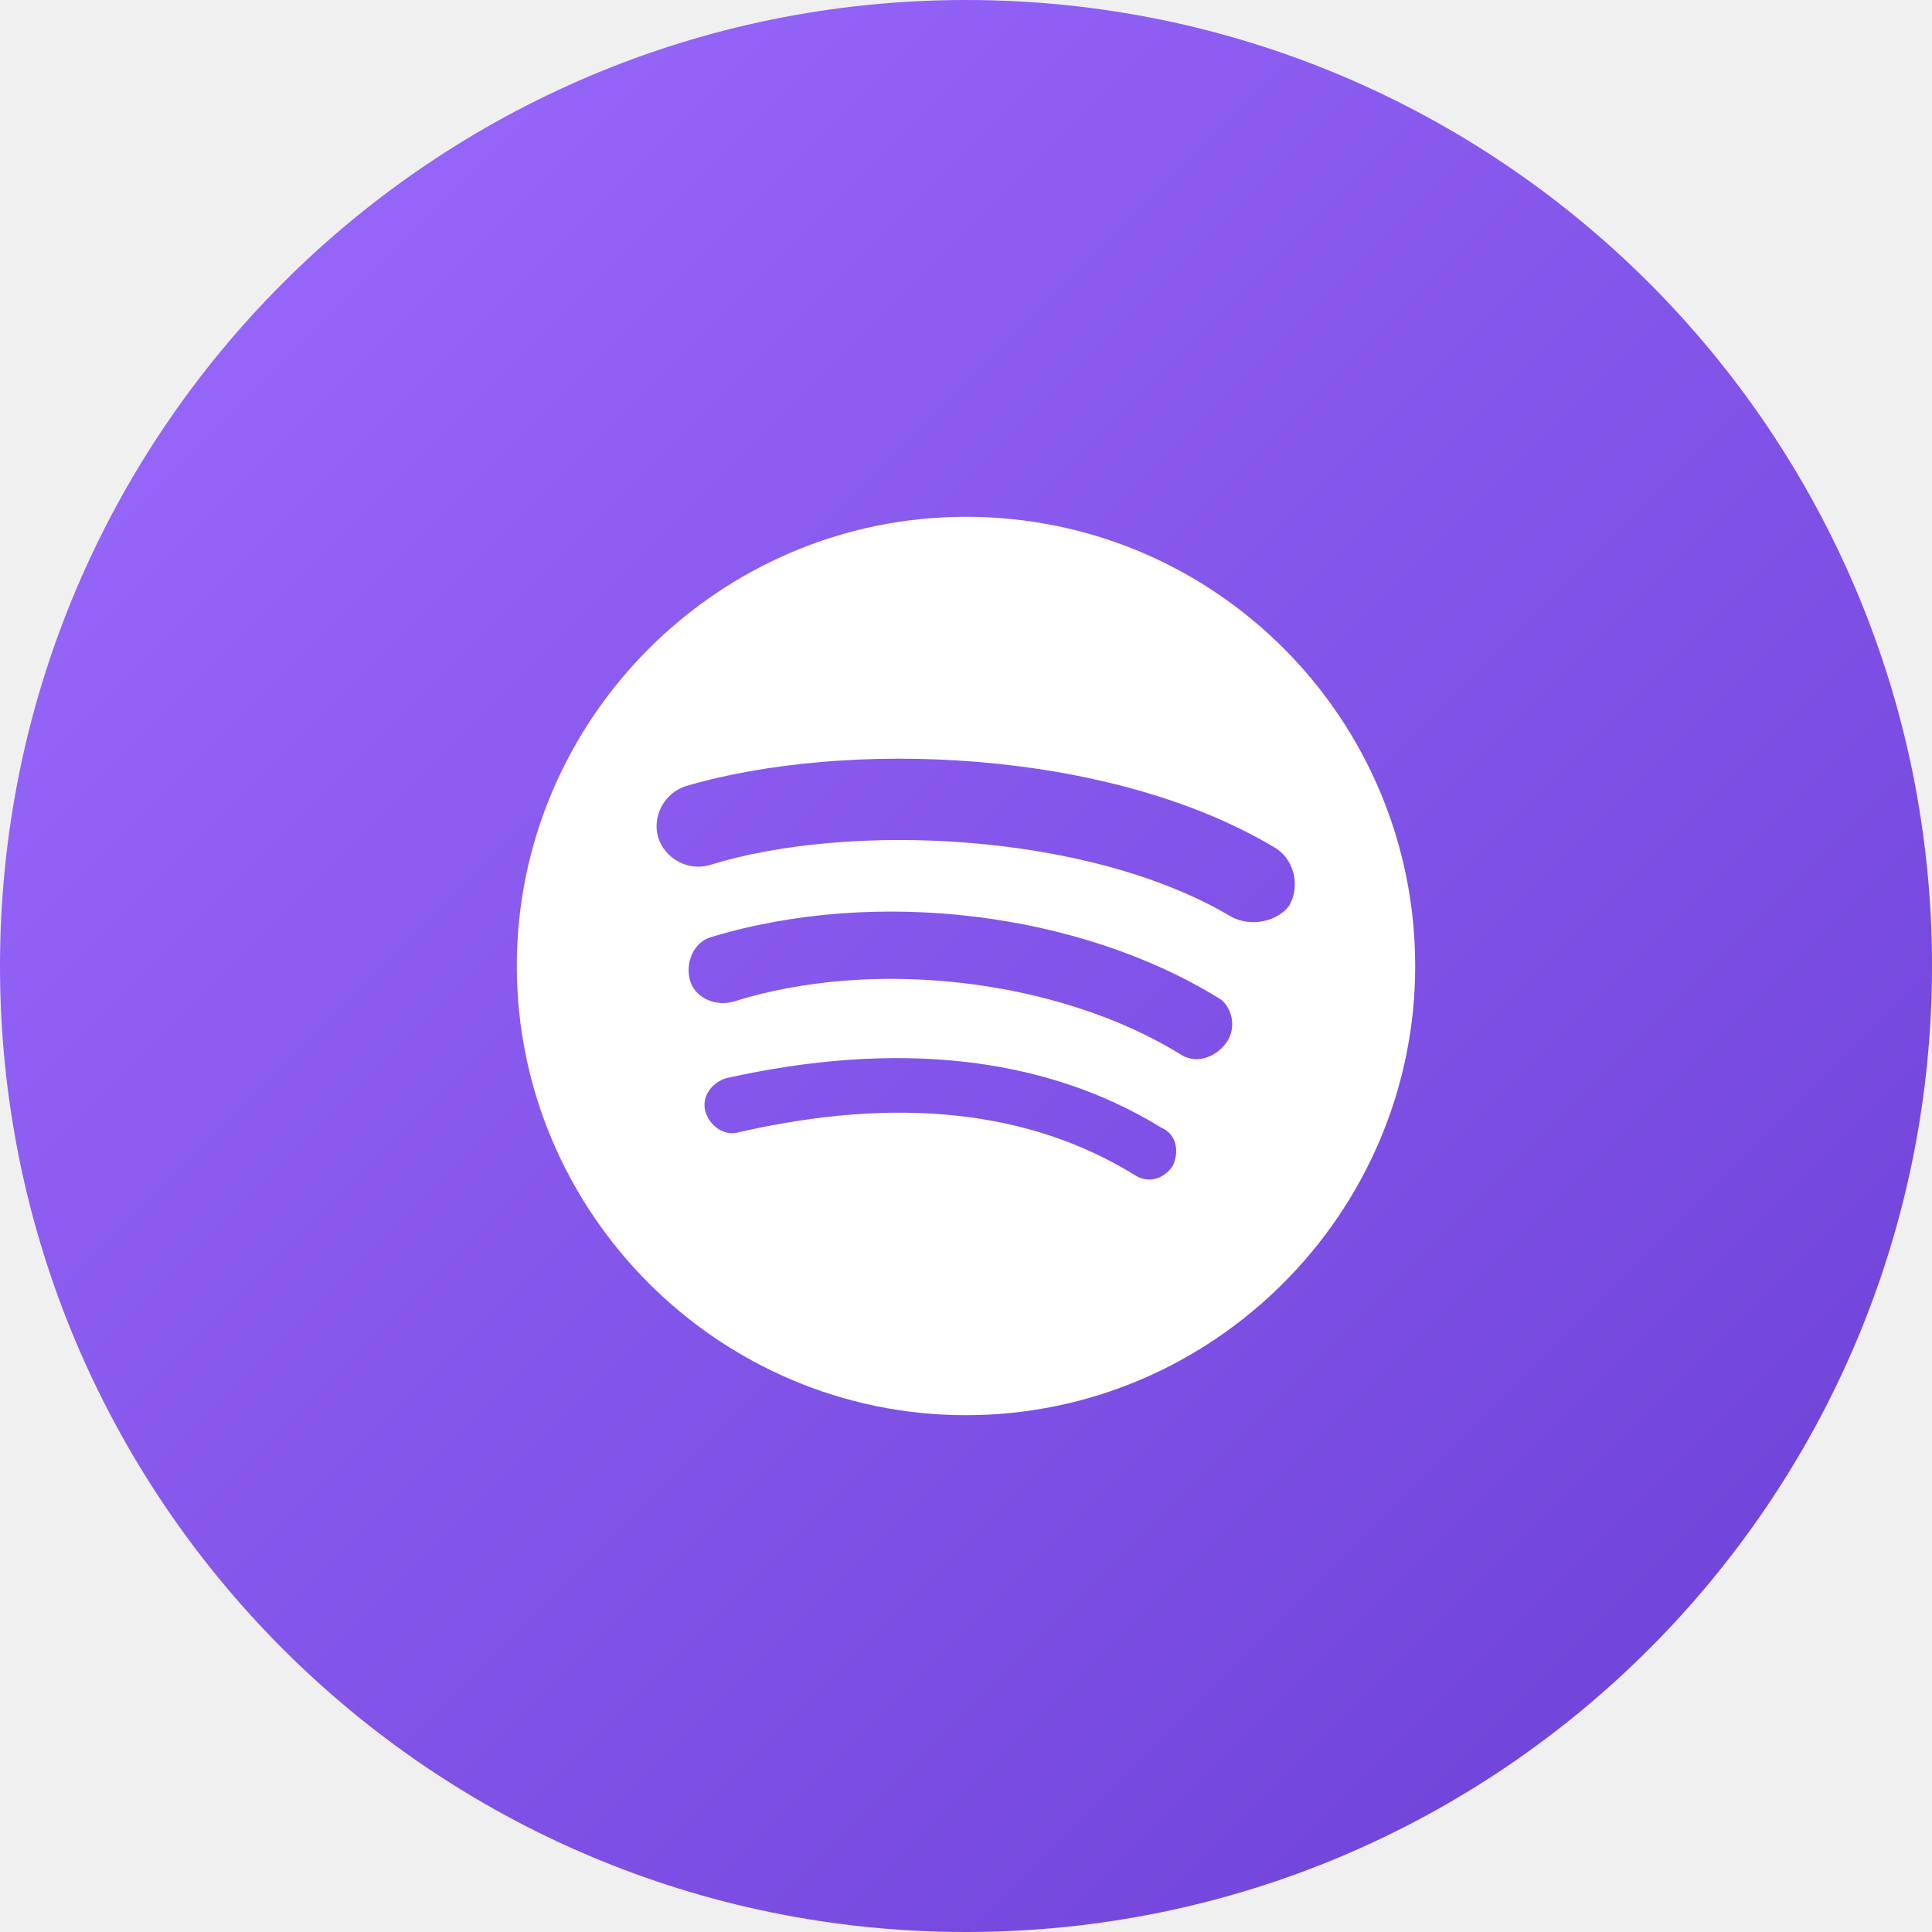
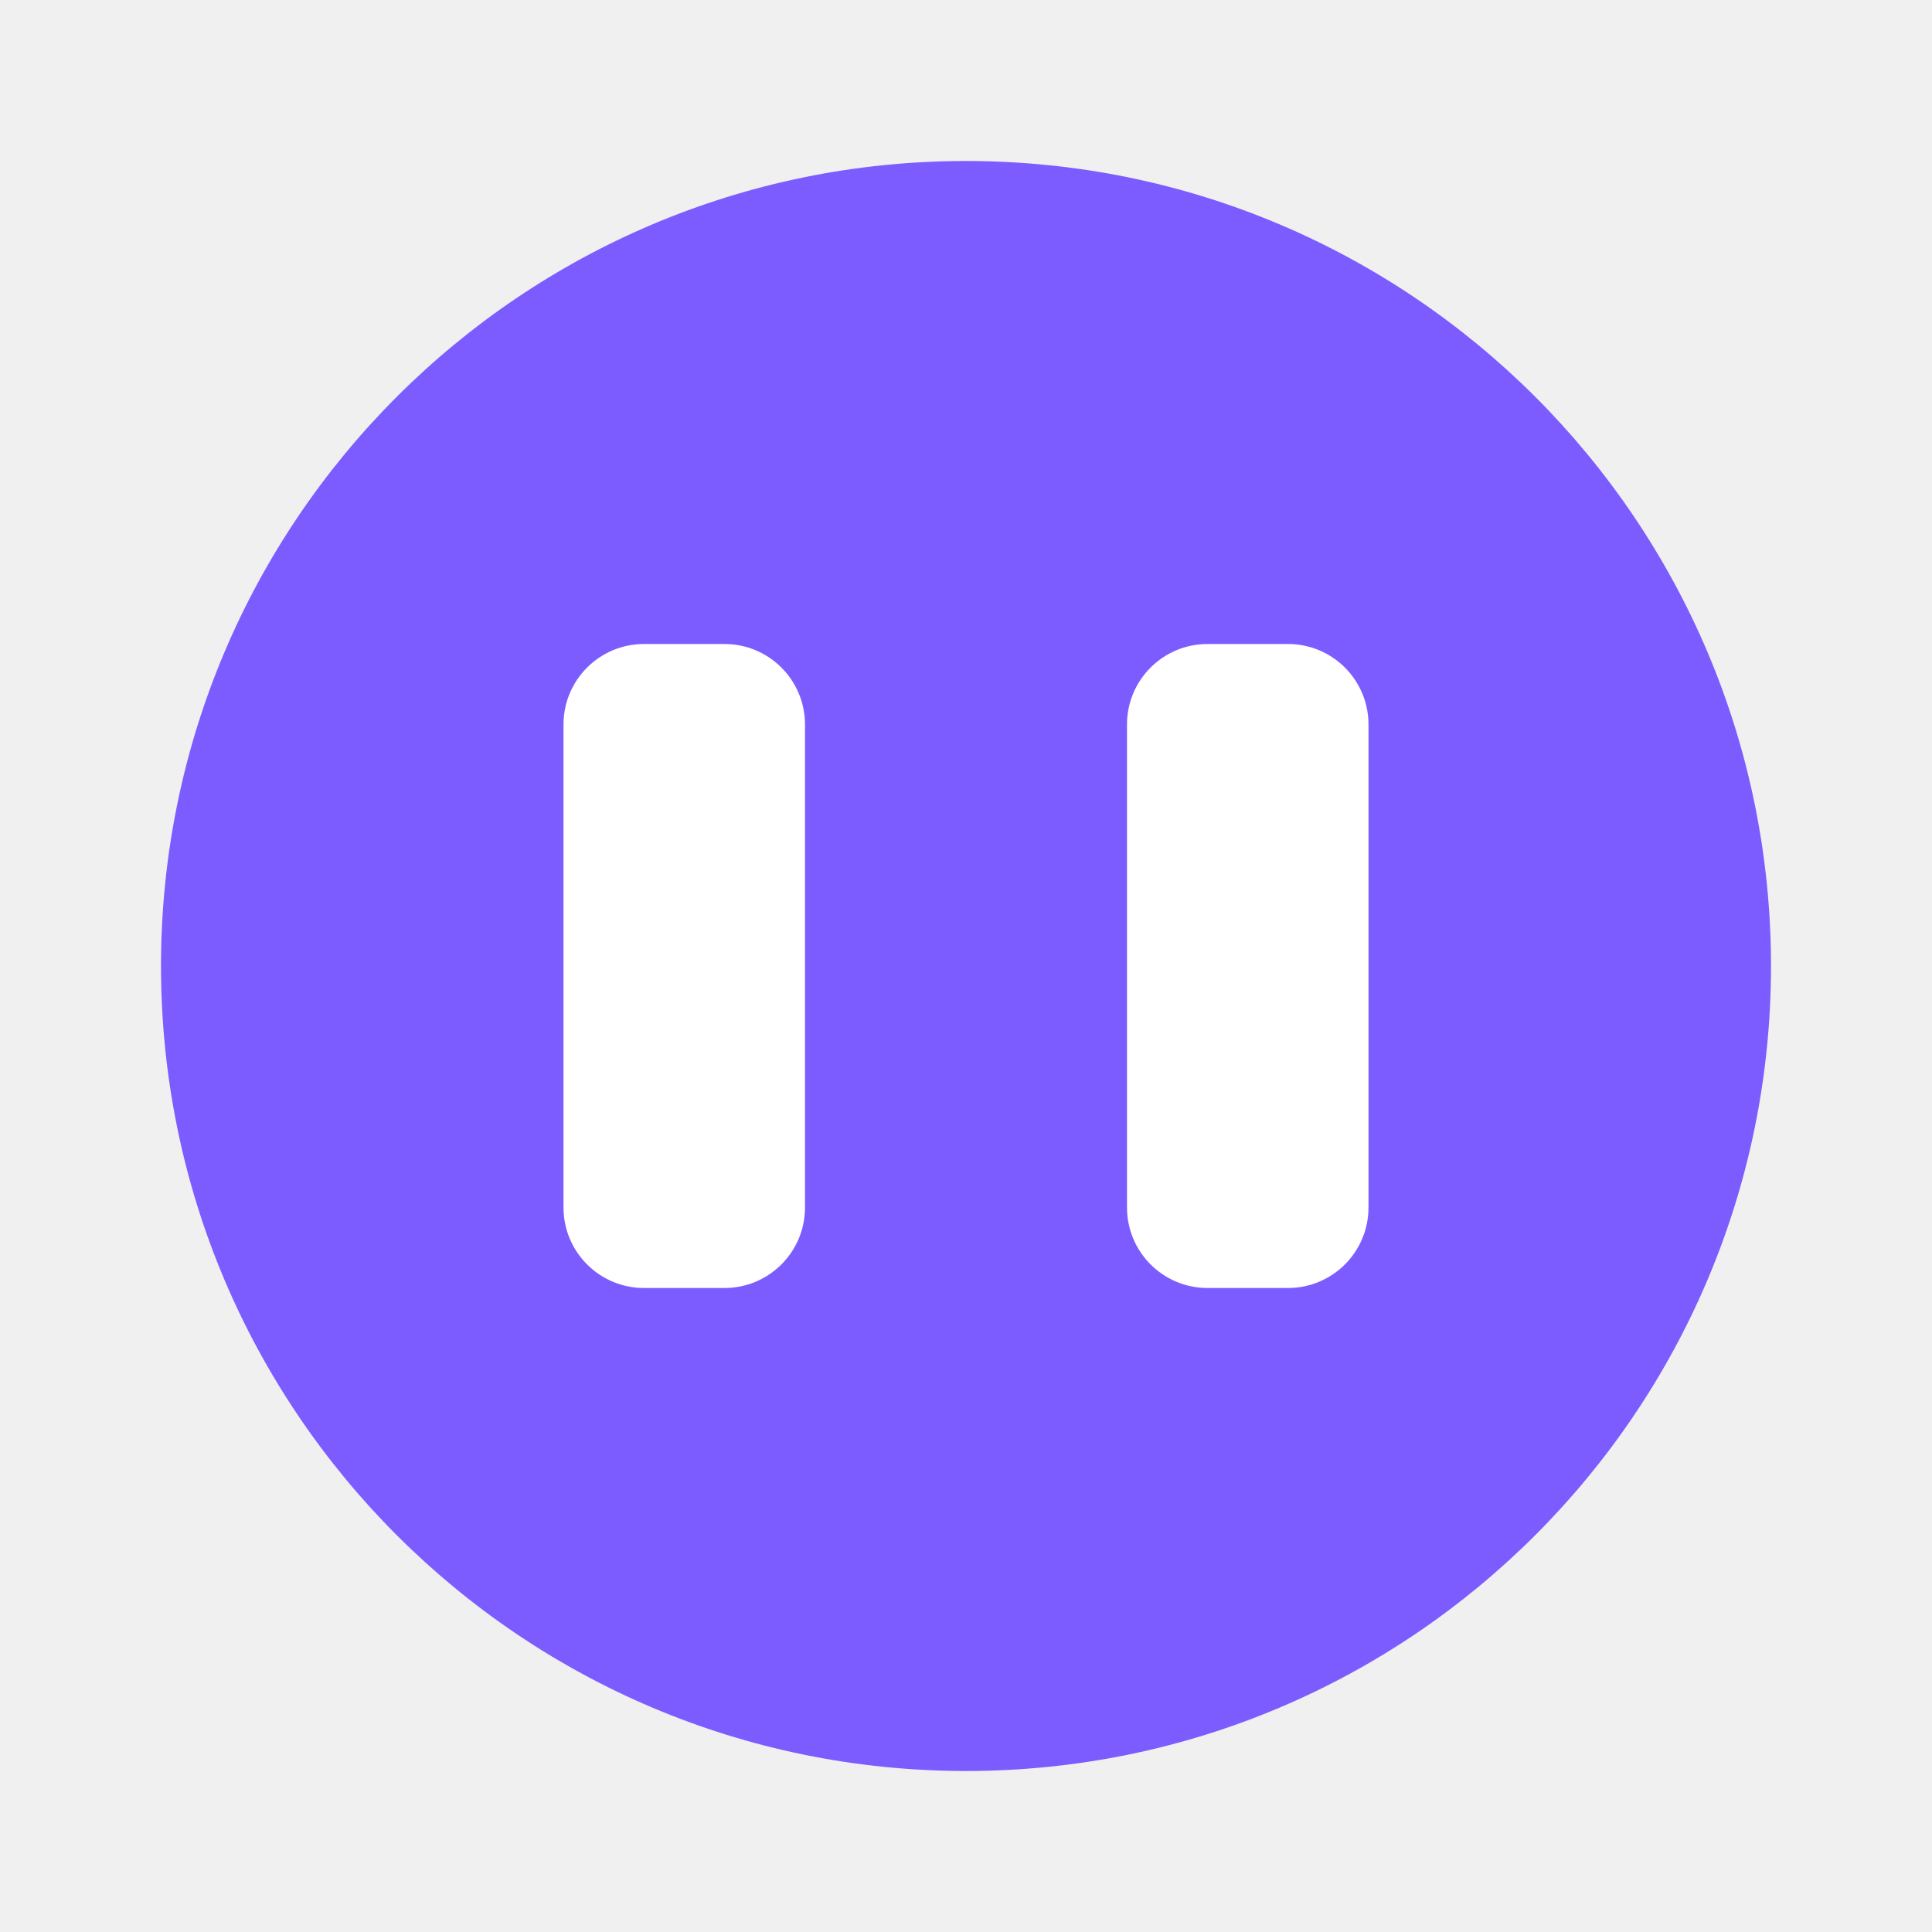
- <svg xmlns="http://www.w3.org/2000/svg" viewBox="0 0 32 32">
-   <defs>
-     <linearGradient id="g" x1="0%" y1="0%" x2="100%" y2="100%">
-       <stop offset="0%" stop-color="#9d6bff" />
-       <stop offset="100%" stop-color="#6b3fd4" />
-     </linearGradient>
-   </defs>
-   <circle cx="16" cy="16" r="16" fill="url(#g)" />
-   <g transform="translate(16 16) scale(0.62) translate(-12 -12)">
-     <path fill="#fff" d="M12 0C5.4 0 0 5.4 0 12s5.4 12 12 12 12-5.4 12-12S18.66 0 12 0zm5.521 17.34c-.24.359-.66.48-1.021.24-2.82-1.74-6.36-2.101-10.561-1.141-.418.122-.779-.179-.899-.539-.12-.421.18-.78.54-.9 4.56-1.021 8.52-.6 11.64 1.32.42.18.479.659.301 1.02zm1.44-3.3c-.301.42-.841.6-1.262.3-3.239-1.98-8.159-2.58-11.939-1.38-.479.12-1.02-.12-1.14-.6-.12-.48.12-1.021.6-1.141C9.6 9.9 15 10.561 18.72 12.84c.361.181.54.78.241 1.2zm.12-3.36C15.24 8.4 8.82 8.16 5.16 9.301c-.6.179-1.2-.181-1.38-.721-.18-.601.18-1.2.72-1.381 4.26-1.26 11.28-1.02 15.721 1.621.539.3.719 1.02.419 1.56-.299.421-1.02.599-1.559.3z" />
-   </g>
+ <svg xmlns="http://www.w3.org/2000/svg" viewBox="0 0 24 24" fill="none">
+   <circle cx="12" cy="12" r="10" fill="#7c5cff" />
+   <rect x="7" y="8" width="3" height="8" rx="1" fill="#fff" />
+   <rect x="14" y="8" width="3" height="8" rx="1" fill="#fff" />
</svg>
